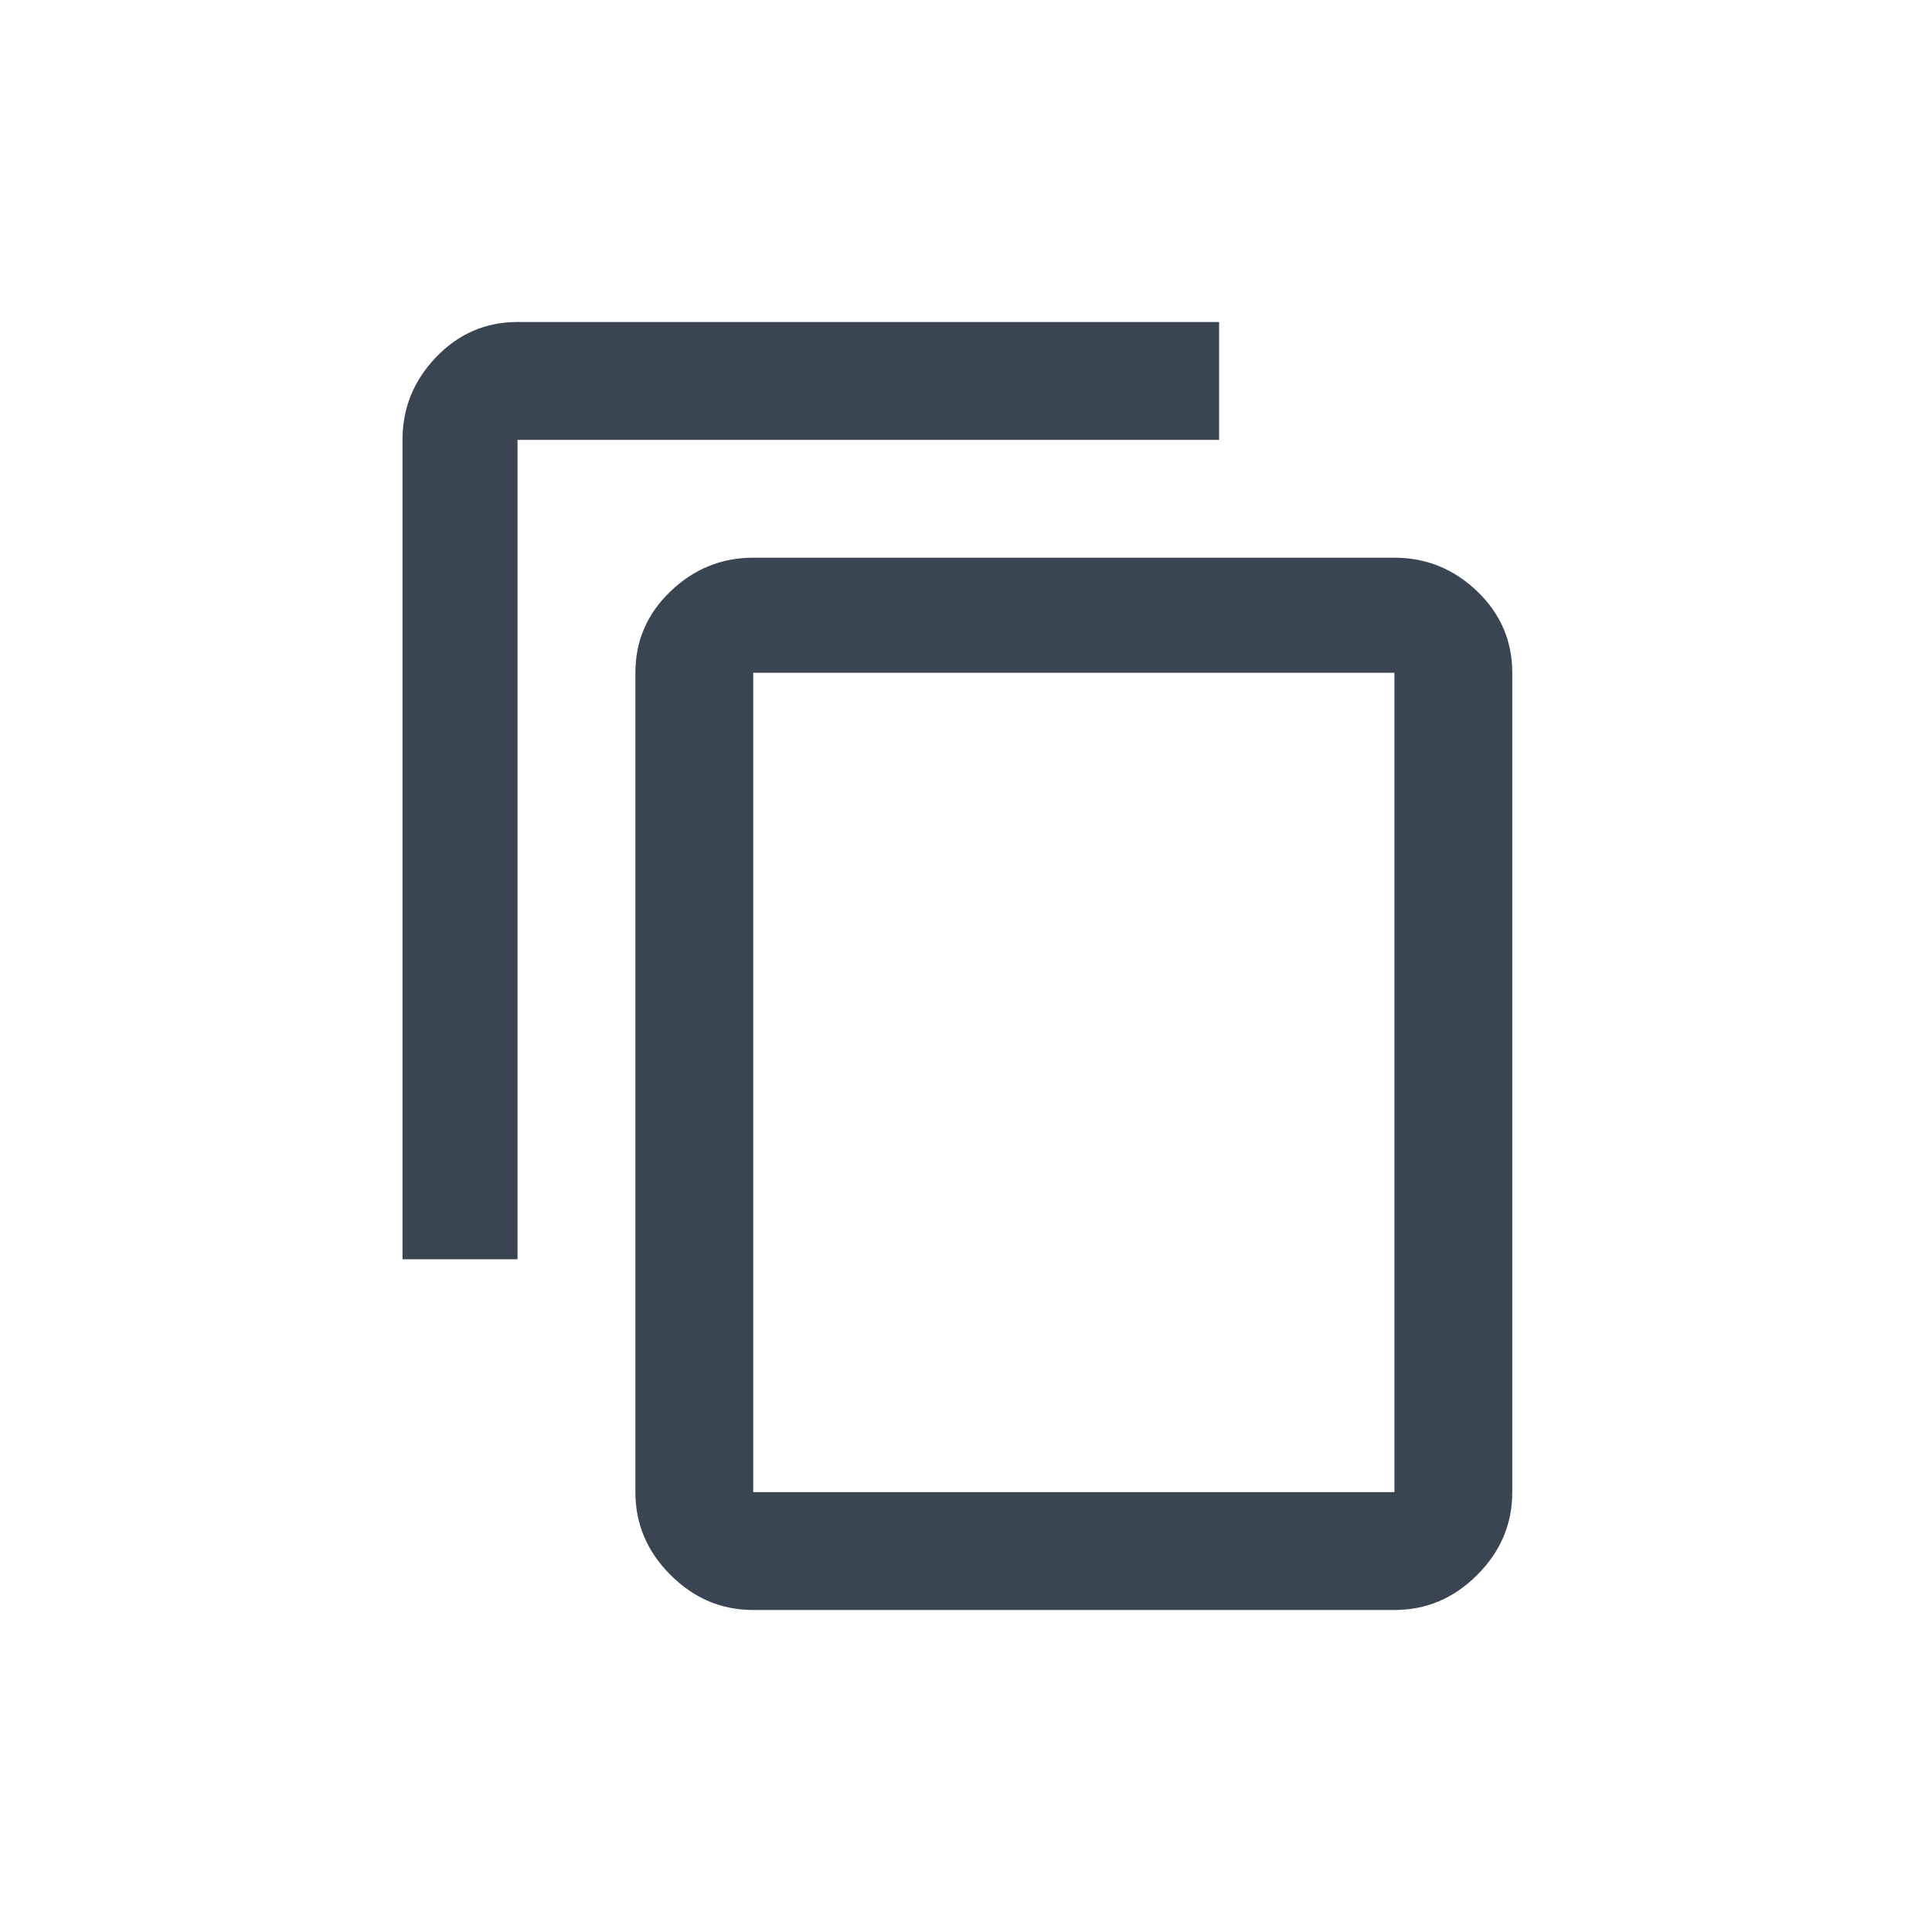
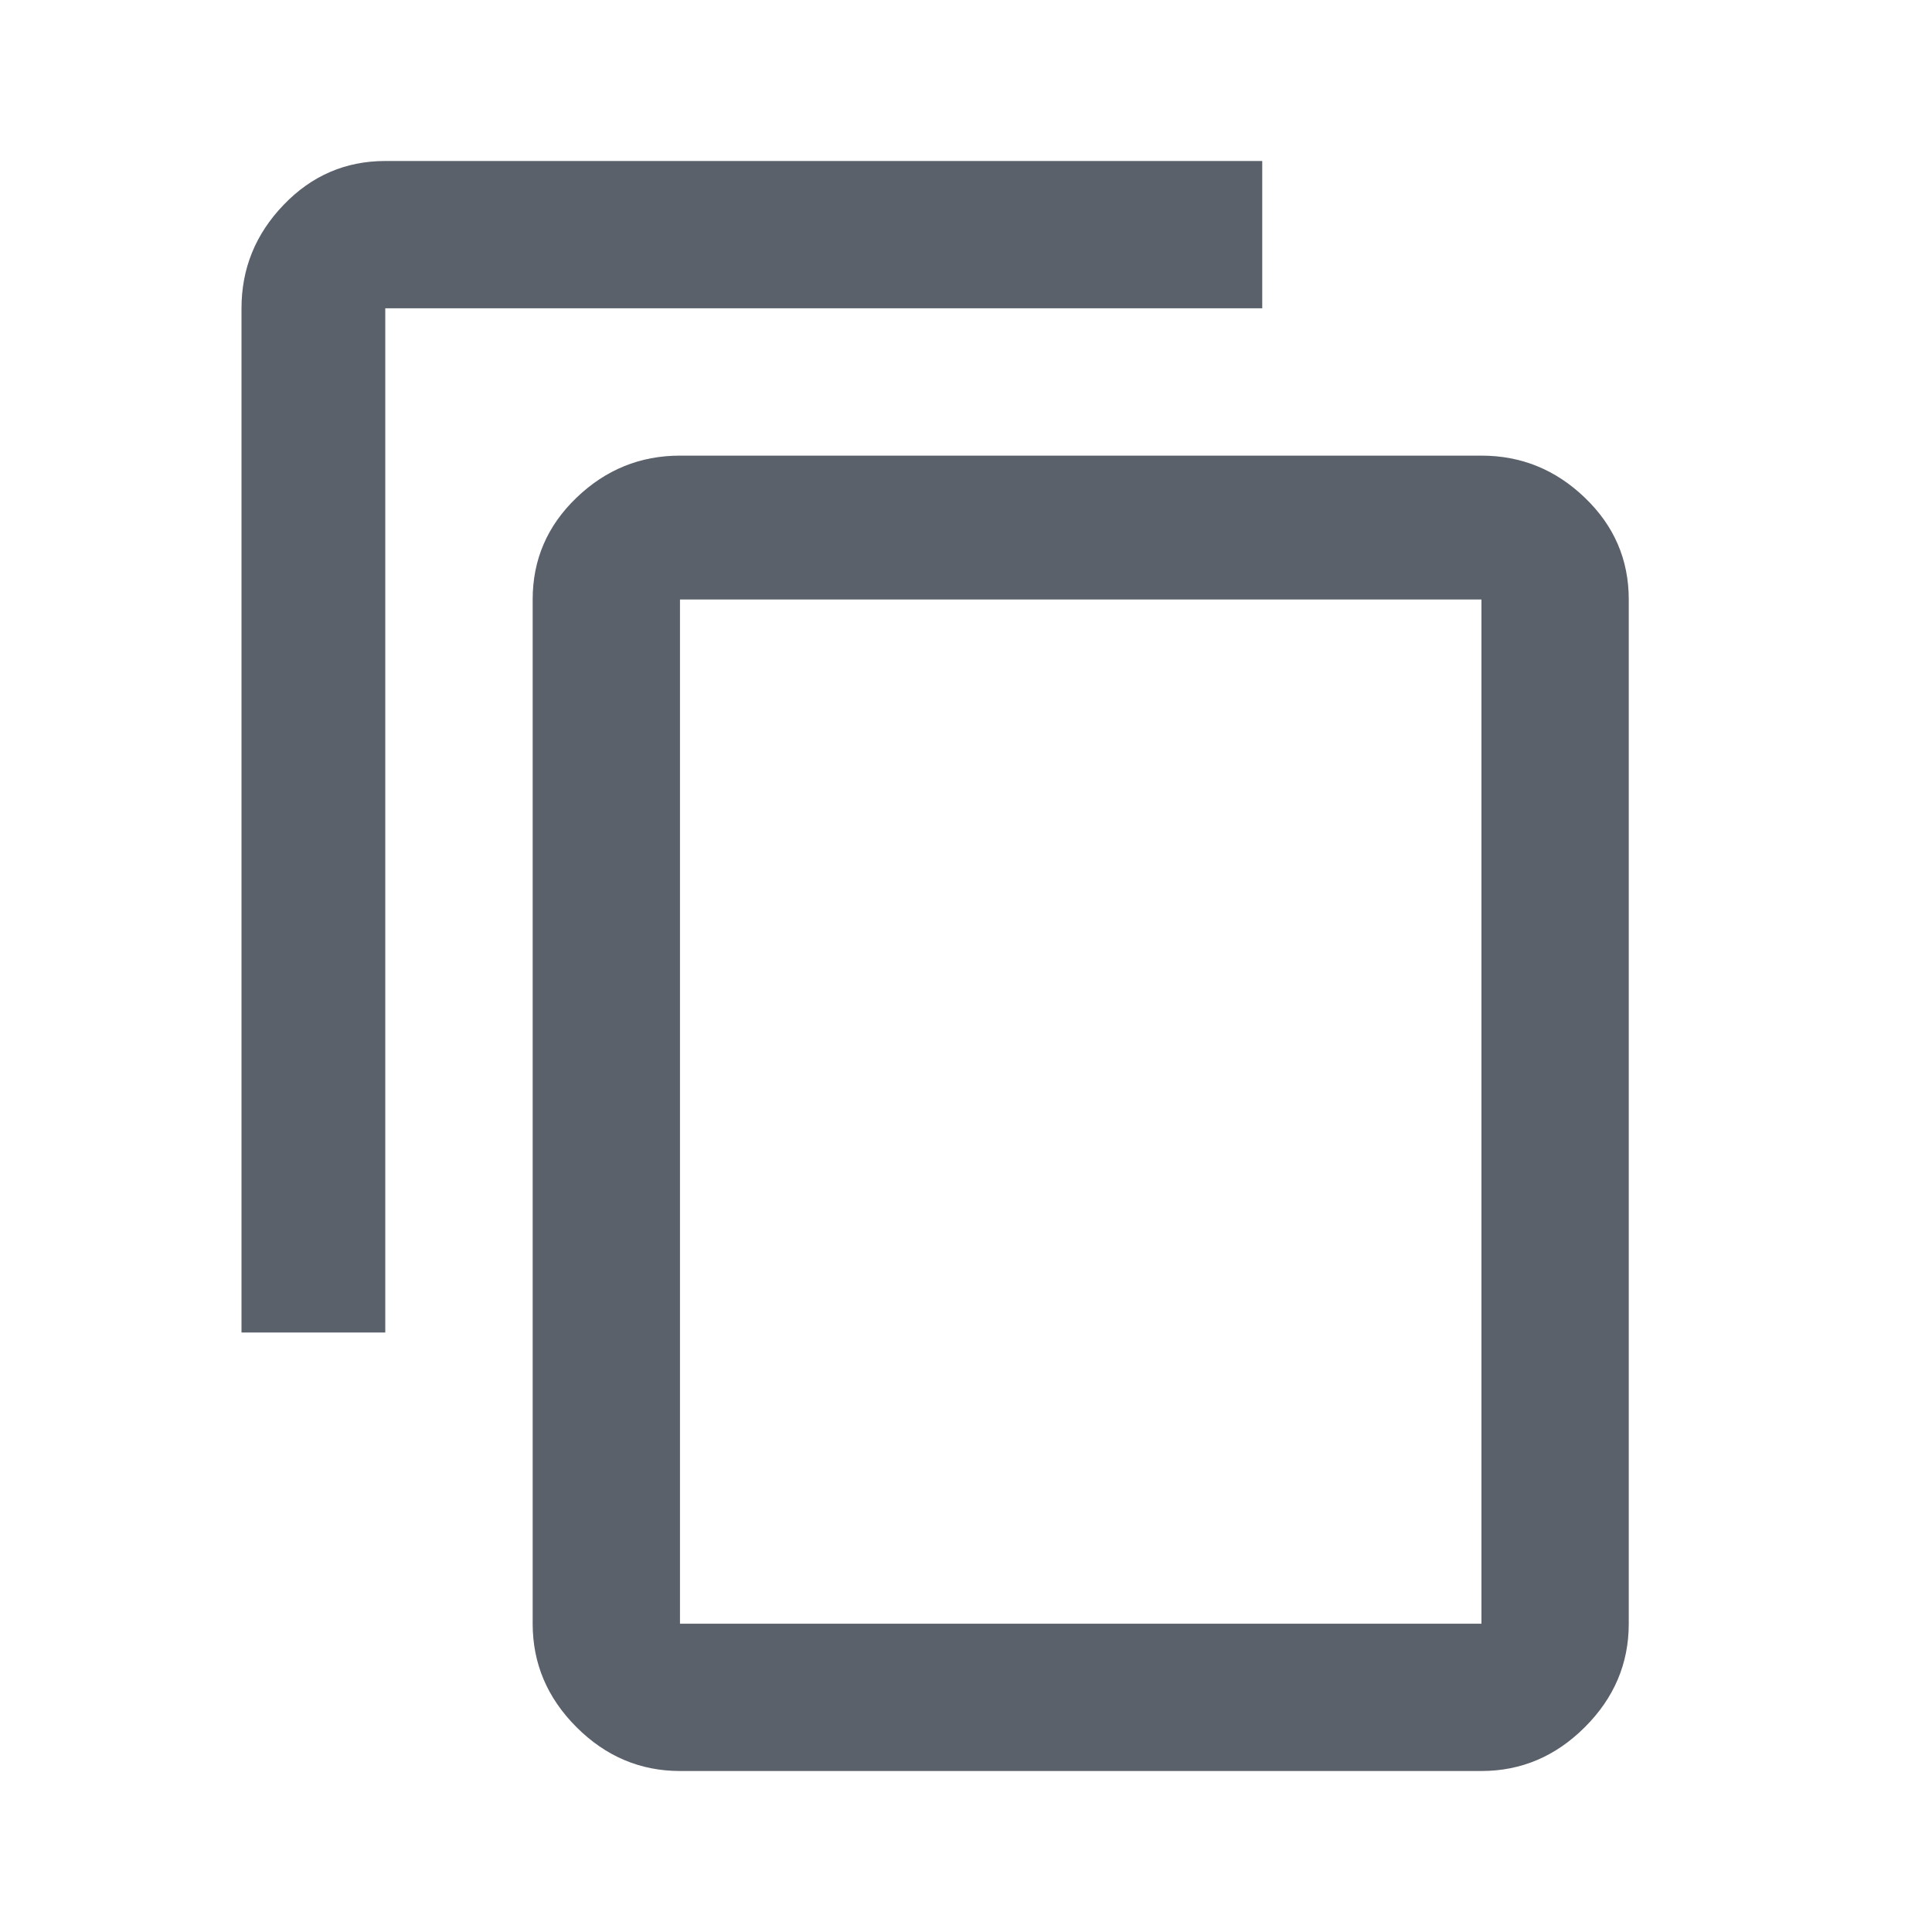
<svg xmlns="http://www.w3.org/2000/svg" xmlns:xlink="http://www.w3.org/1999/xlink" width="24" height="24" viewBox="0 0 24 24">
  <defs>
-     <path id="a" d="M17.322,18.536 L17.322,8.357 L9.357,8.357 L9.357,18.536 L17.322,18.536 Z M17.322,6.928 C17.718,6.928 18.06,7.068 18.351,7.346 C18.641,7.625 18.786,7.962 18.786,8.357 L18.786,18.536 C18.786,18.931 18.641,19.274 18.351,19.564 C18.06,19.855 17.718,20 17.322,20 L9.357,20 C8.962,20 8.619,19.855 8.329,19.564 C8.038,19.274 7.893,18.931 7.893,18.536 L7.893,8.357 C7.893,7.962 8.038,7.625 8.329,7.346 C8.619,7.068 8.962,6.928 9.357,6.928 L17.322,6.928 Z M15.144,4 L15.144,5.464 L6.429,5.464 L6.429,15.643 L5,15.643 L5,5.464 C5,5.069 5.139,4.726 5.418,4.436 C5.697,4.145 6.034,4 6.429,4 L15.144,4 Z" />
+     <path id="a" d="M18.403,20.17 L18.403,7.447 L8.447,7.447 L8.447,20.17 L18.403,20.17 Z M18.403,5.66 C18.897,5.66 19.325,5.834 19.688,6.183 C20.052,6.532 20.233,6.953 20.233,7.447 L20.233,20.17 C20.233,20.664 20.052,21.092 19.688,21.455 C19.325,21.818 18.897,22 18.403,22 L8.447,22 C7.953,22 7.524,21.818 7.161,21.455 C6.798,21.092 6.617,20.664 6.617,20.17 L6.617,7.447 C6.617,6.953 6.798,6.532 7.161,6.183 C7.524,5.834 7.953,5.66 8.447,5.66 L18.403,5.66 Z M15.68,2 L15.68,3.83 L4.786,3.83 L4.786,16.553 L3,16.553 L3,3.83 C3,3.336 3.174,2.908 3.523,2.545 C3.871,2.182 4.293,2 4.786,2 L15.68,2 Z" />
  </defs>
-   <use fill="#3A4554" fill-rule="evenodd" xlink:href="#a" />
+   <use fill="#5A616B" fill-rule="evenodd" xlink:href="#a" />
</svg>
